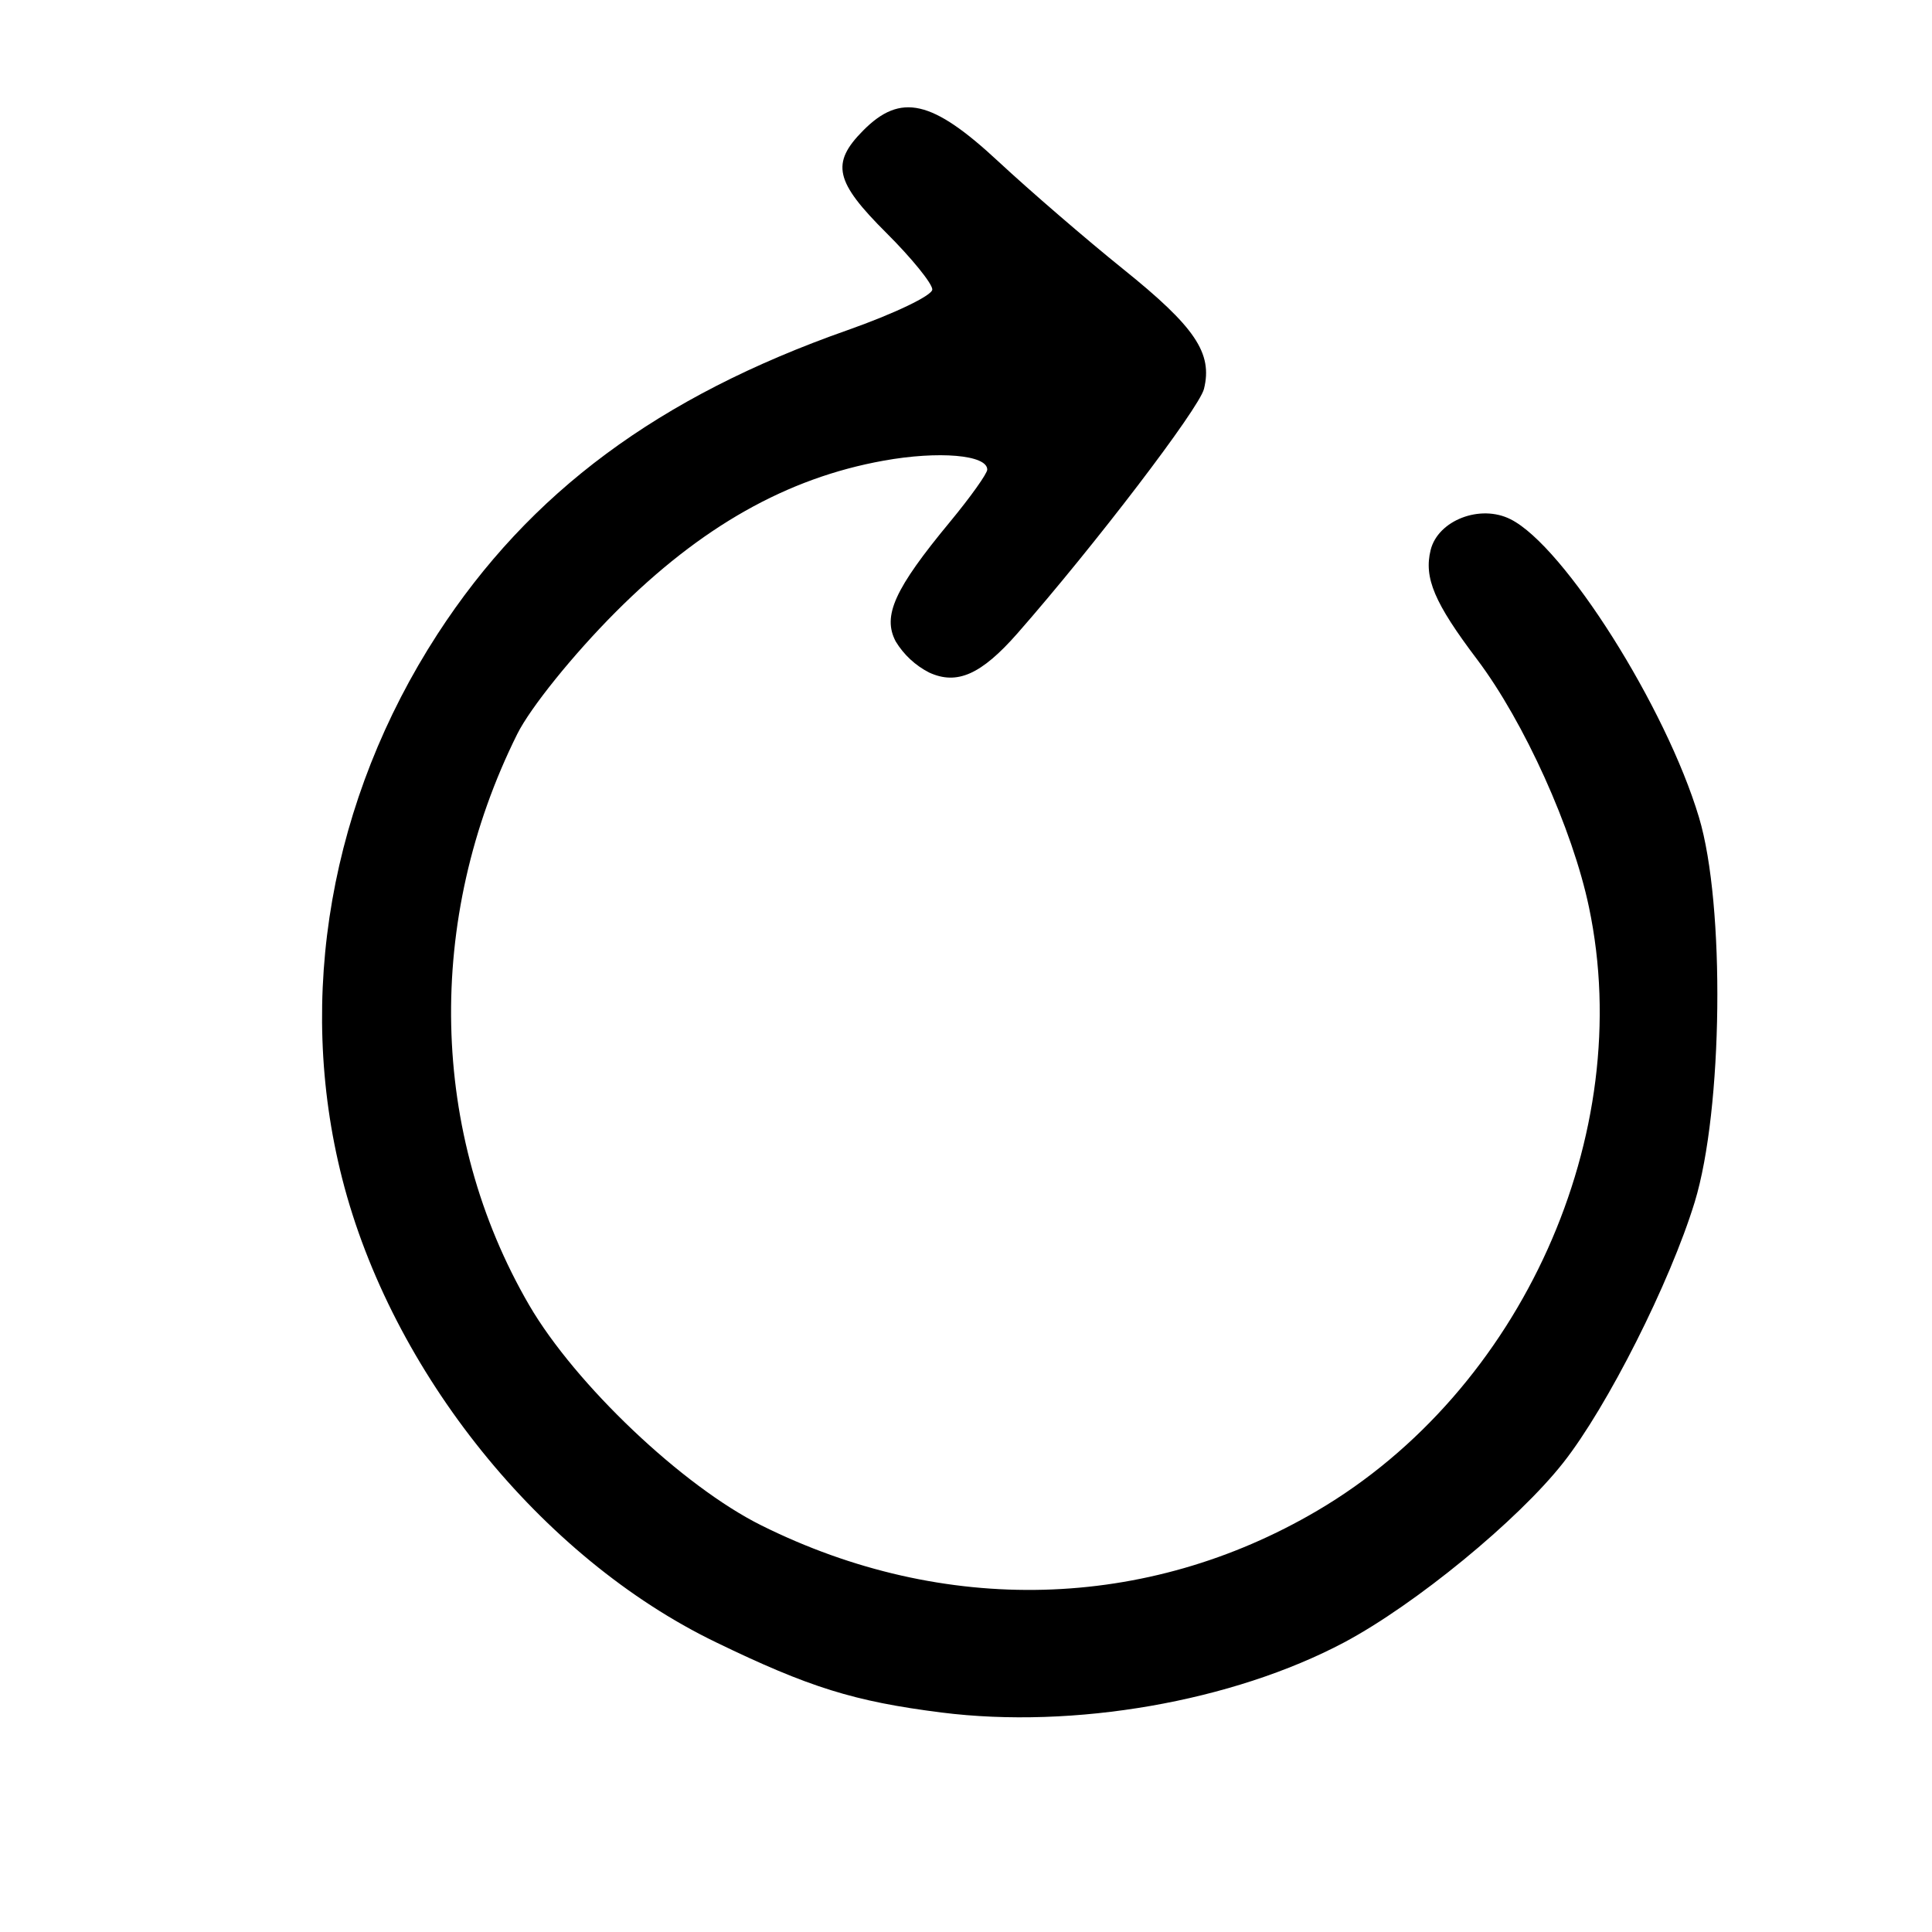
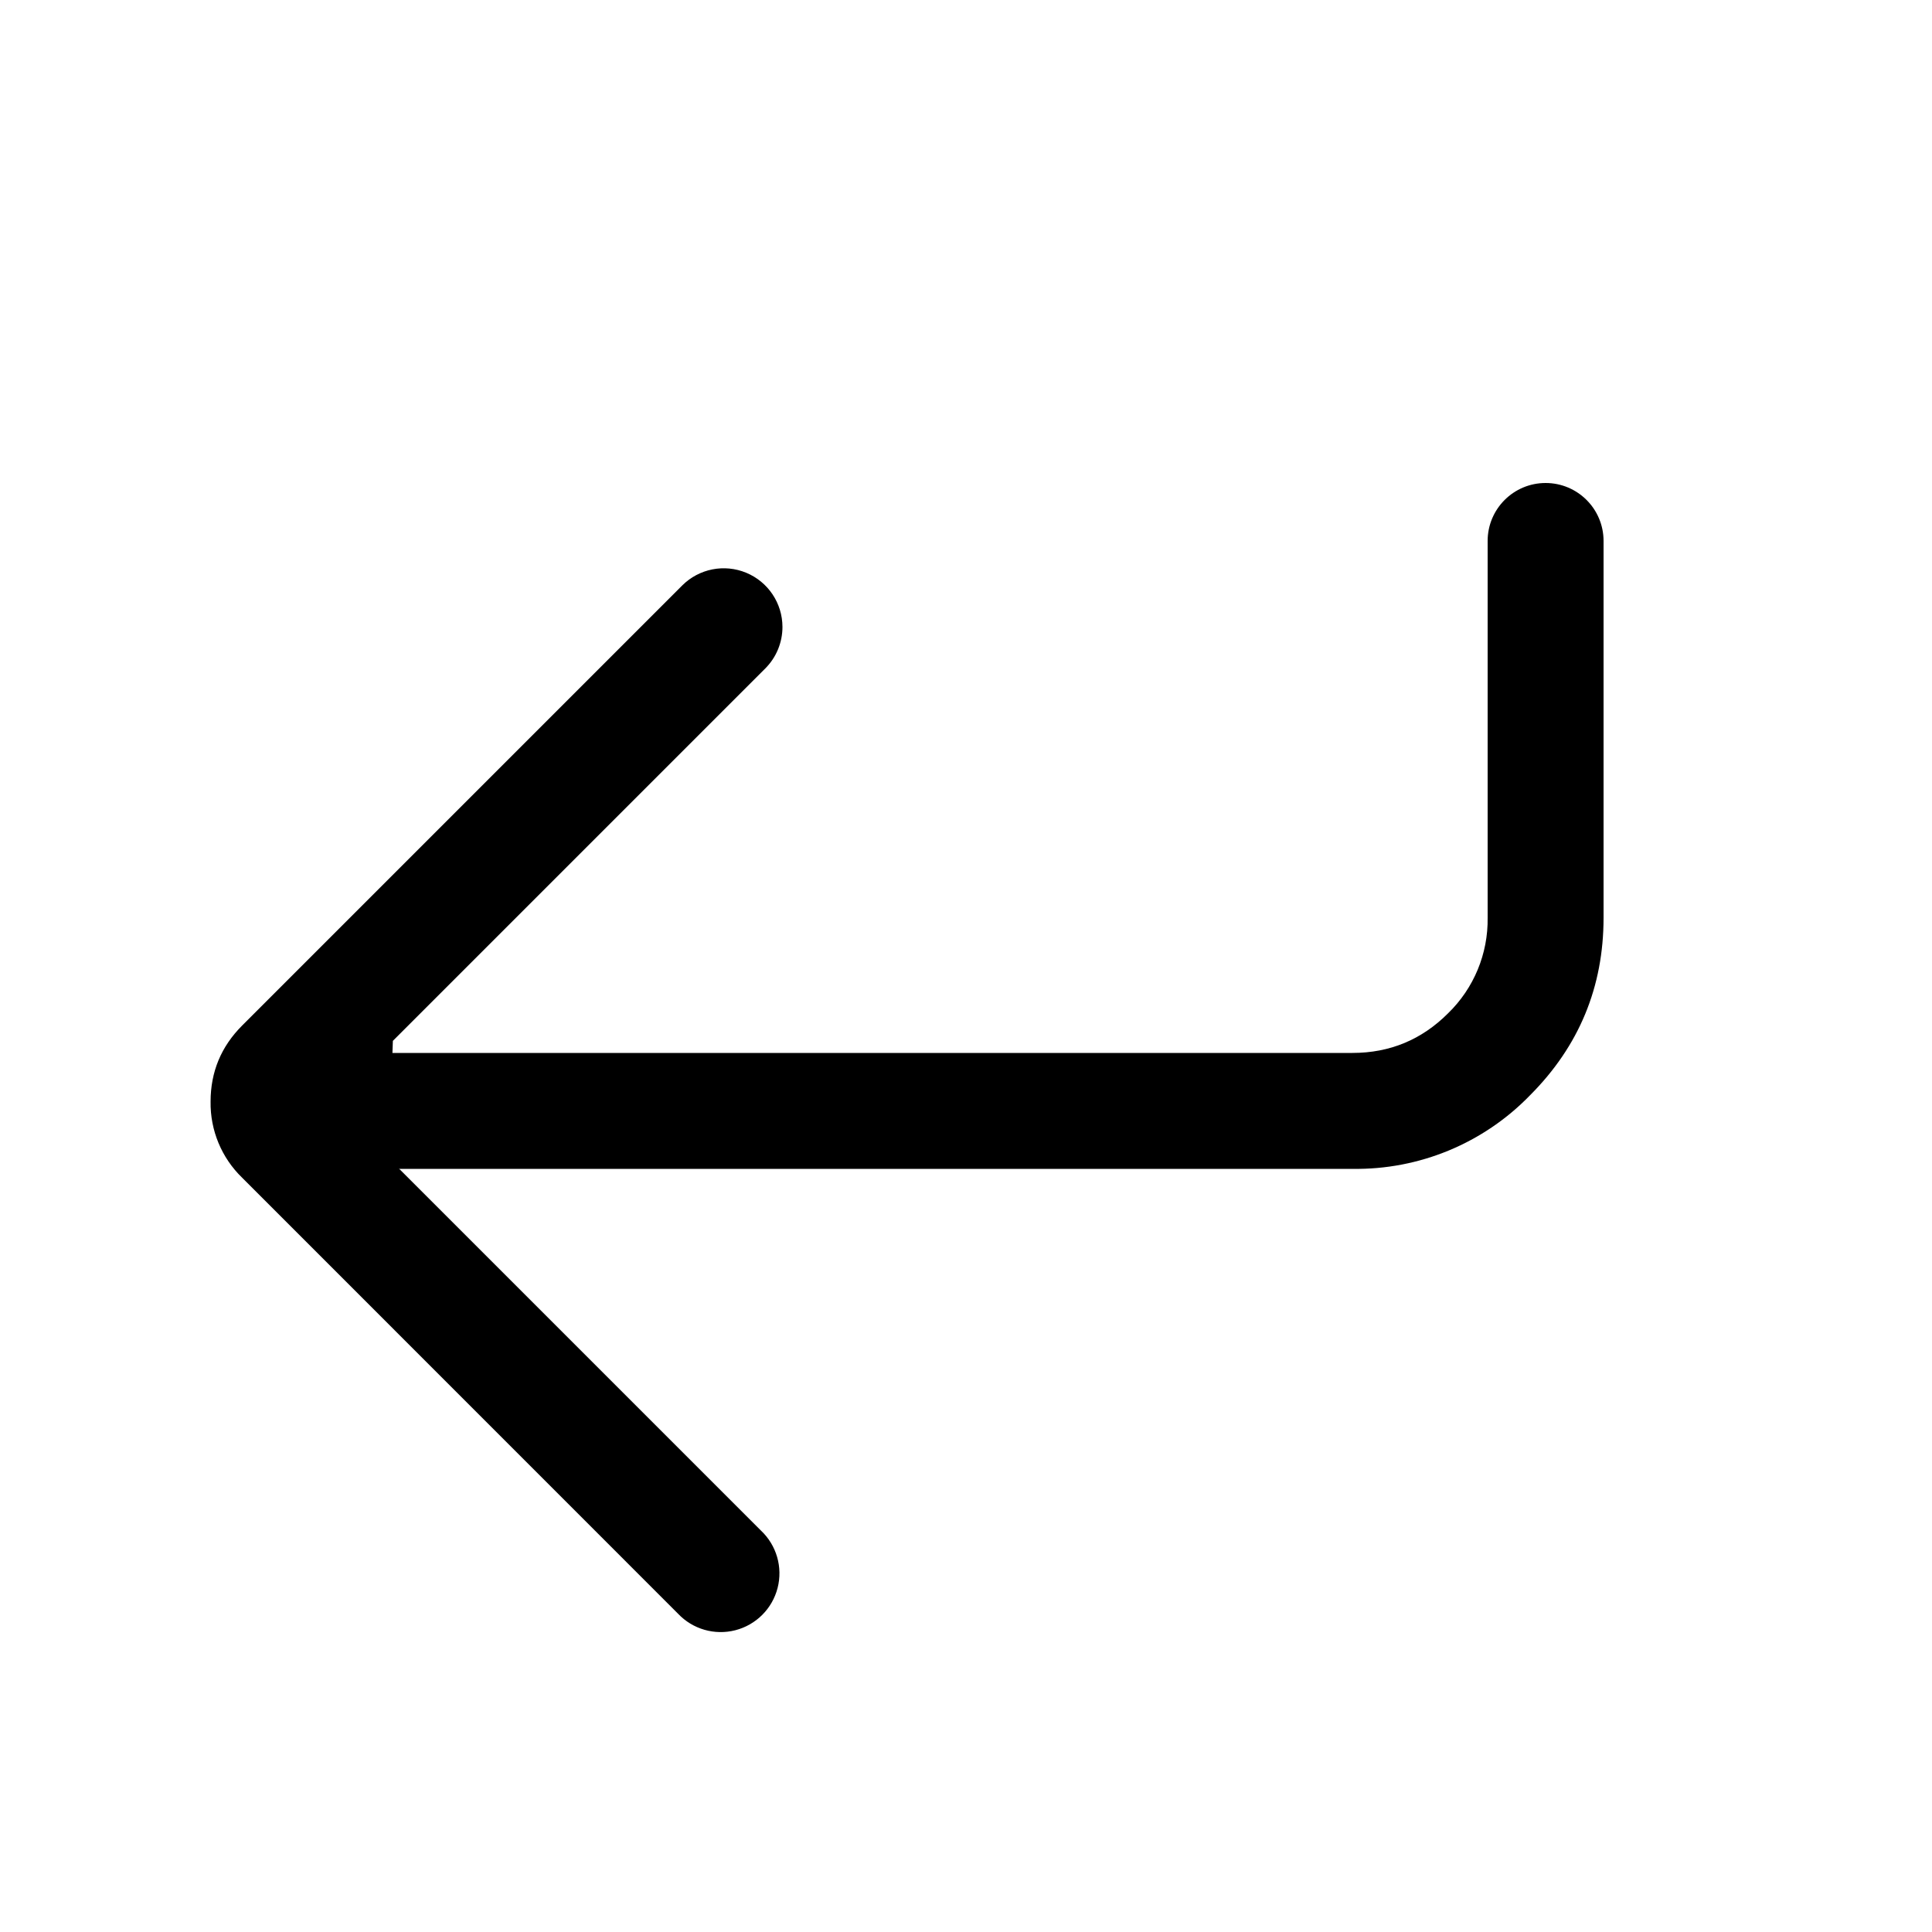
- <svg xmlns="http://www.w3.org/2000/svg" t="1716188507463" class="icon" viewBox="0 0 1024 1024" version="1.1" p-id="20979" width="200" height="200">
-   <path d="M379.392 870.4c-92.672-44.828-171.918-143.19-198.03-245.76-24.576-96.484-6.258-200.932 50.517-288.54 48.81-75.208 117.191-125.896 217.316-161.11 24.69-8.704 44.942-18.375 44.942-21.56 0-3.13-10.923-16.612-24.292-29.924-27.306-27.193-29.582-36.921-12.401-54.272 19.91-20.139 36.58-16.327 71.68 16.327 16.839 15.644 46.592 41.301 66.104 57.003 38.23 30.72 47.616 44.6 42.895 63.601-2.674 10.468-57.856 82.774-98.816 129.48-19.229 21.902-32.086 27.59-46.82 20.82a44.373 44.373 0 0 1-17.75-16.497c-7.11-13.54-0.682-27.762 28.787-63.374 10.808-13.085 19.74-25.6 19.74-27.705 0-7.794-25.657-10.013-54.955-4.722-51.257 9.216-96.825 34.987-141.994 80.213-22.528 22.585-45.227 50.745-52.167 64.683-48.925 98.361-46.536 211.797 6.371 302.763 24.462 41.927 81.237 95.858 122.937 116.622 96.825 48.242 204.345 45.397 294.684-7.737C806.4 737.166 867.556 601.26 842.183 480.825c-8.704-41.529-34.36-98.247-59.278-131.3-22.699-30.037-28.274-43.235-24.633-58.026 3.925-15.759 26.34-24.406 42.382-16.27 28.445 14.279 82.375 99.669 99.84 157.98 13.938 46.364 12.686 155.079-2.275 203.947-13.085 42.666-46.251 108.373-69.632 138.069-24.178 30.72-78.507 75.207-116.054 95.232-59.164 31.403-143.417 46.08-213.56 37.205-46.308-5.86-70.145-13.312-119.581-37.262z" p-id="20980" />
+ <svg xmlns="http://www.w3.org/2000/svg" t="1719303431823" class="icon" viewBox="0 0 1024 1024" version="1.1" p-id="11190" width="200" height="200">
+   <path d="M414.72 332.288a31.13 31.13 0 0 1-9.114 22.016l-197.376 197.376-2.253 62.208 197.376 197.376a31.13 31.13 0 1 1-43.981 44.032l-231.014-231.066a54.938 54.938 0 0 1-16.742-40.346c0-15.77 5.581-29.184 16.742-40.346L361.626 310.272a31.13 31.13 0 0 1 53.094 22.016z" p-id="11191" />
+   <path d="M204.8 558.08h512c19.814 0 36.71-7.014 50.688-20.992a69.12 69.12 0 0 0 20.992-50.688V286.72a30.72 30.72 0 0 1 61.44 0v199.68c0 36.762-13.005 68.096-38.963 94.106A128.256 128.256 0 0 1 716.8 619.52H204.8v-61.44z" p-id="11192" />
</svg>
